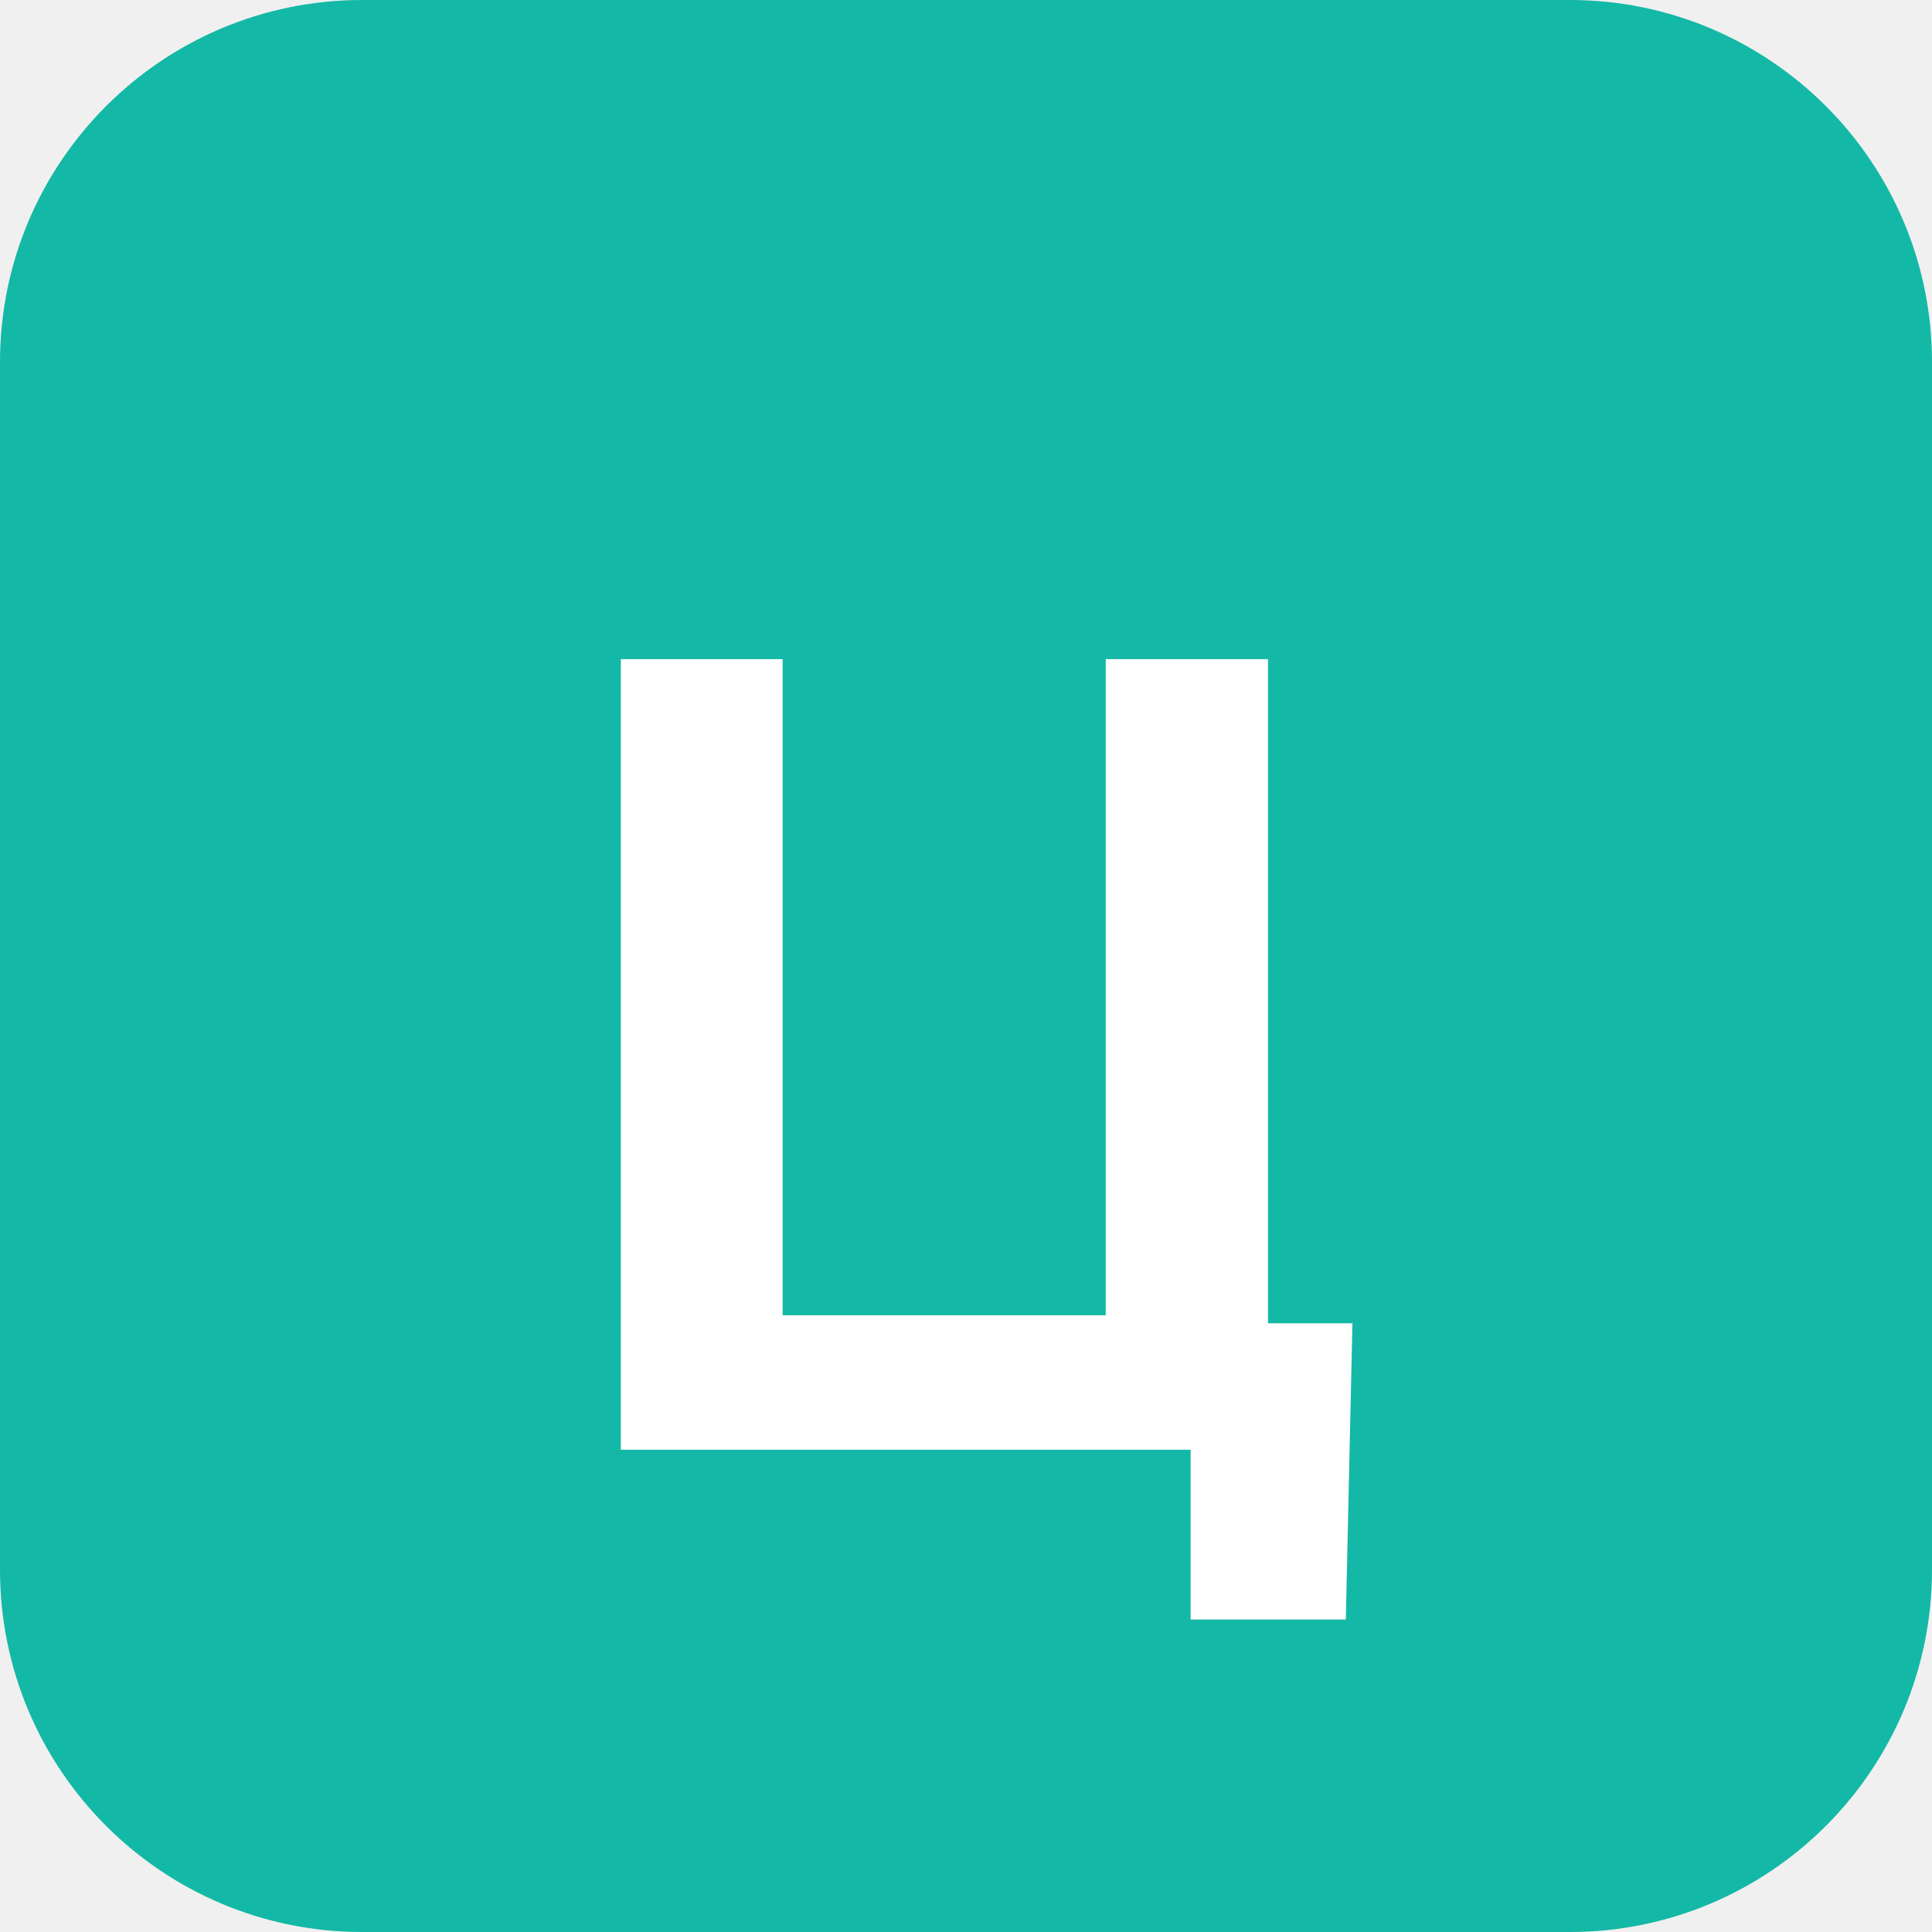
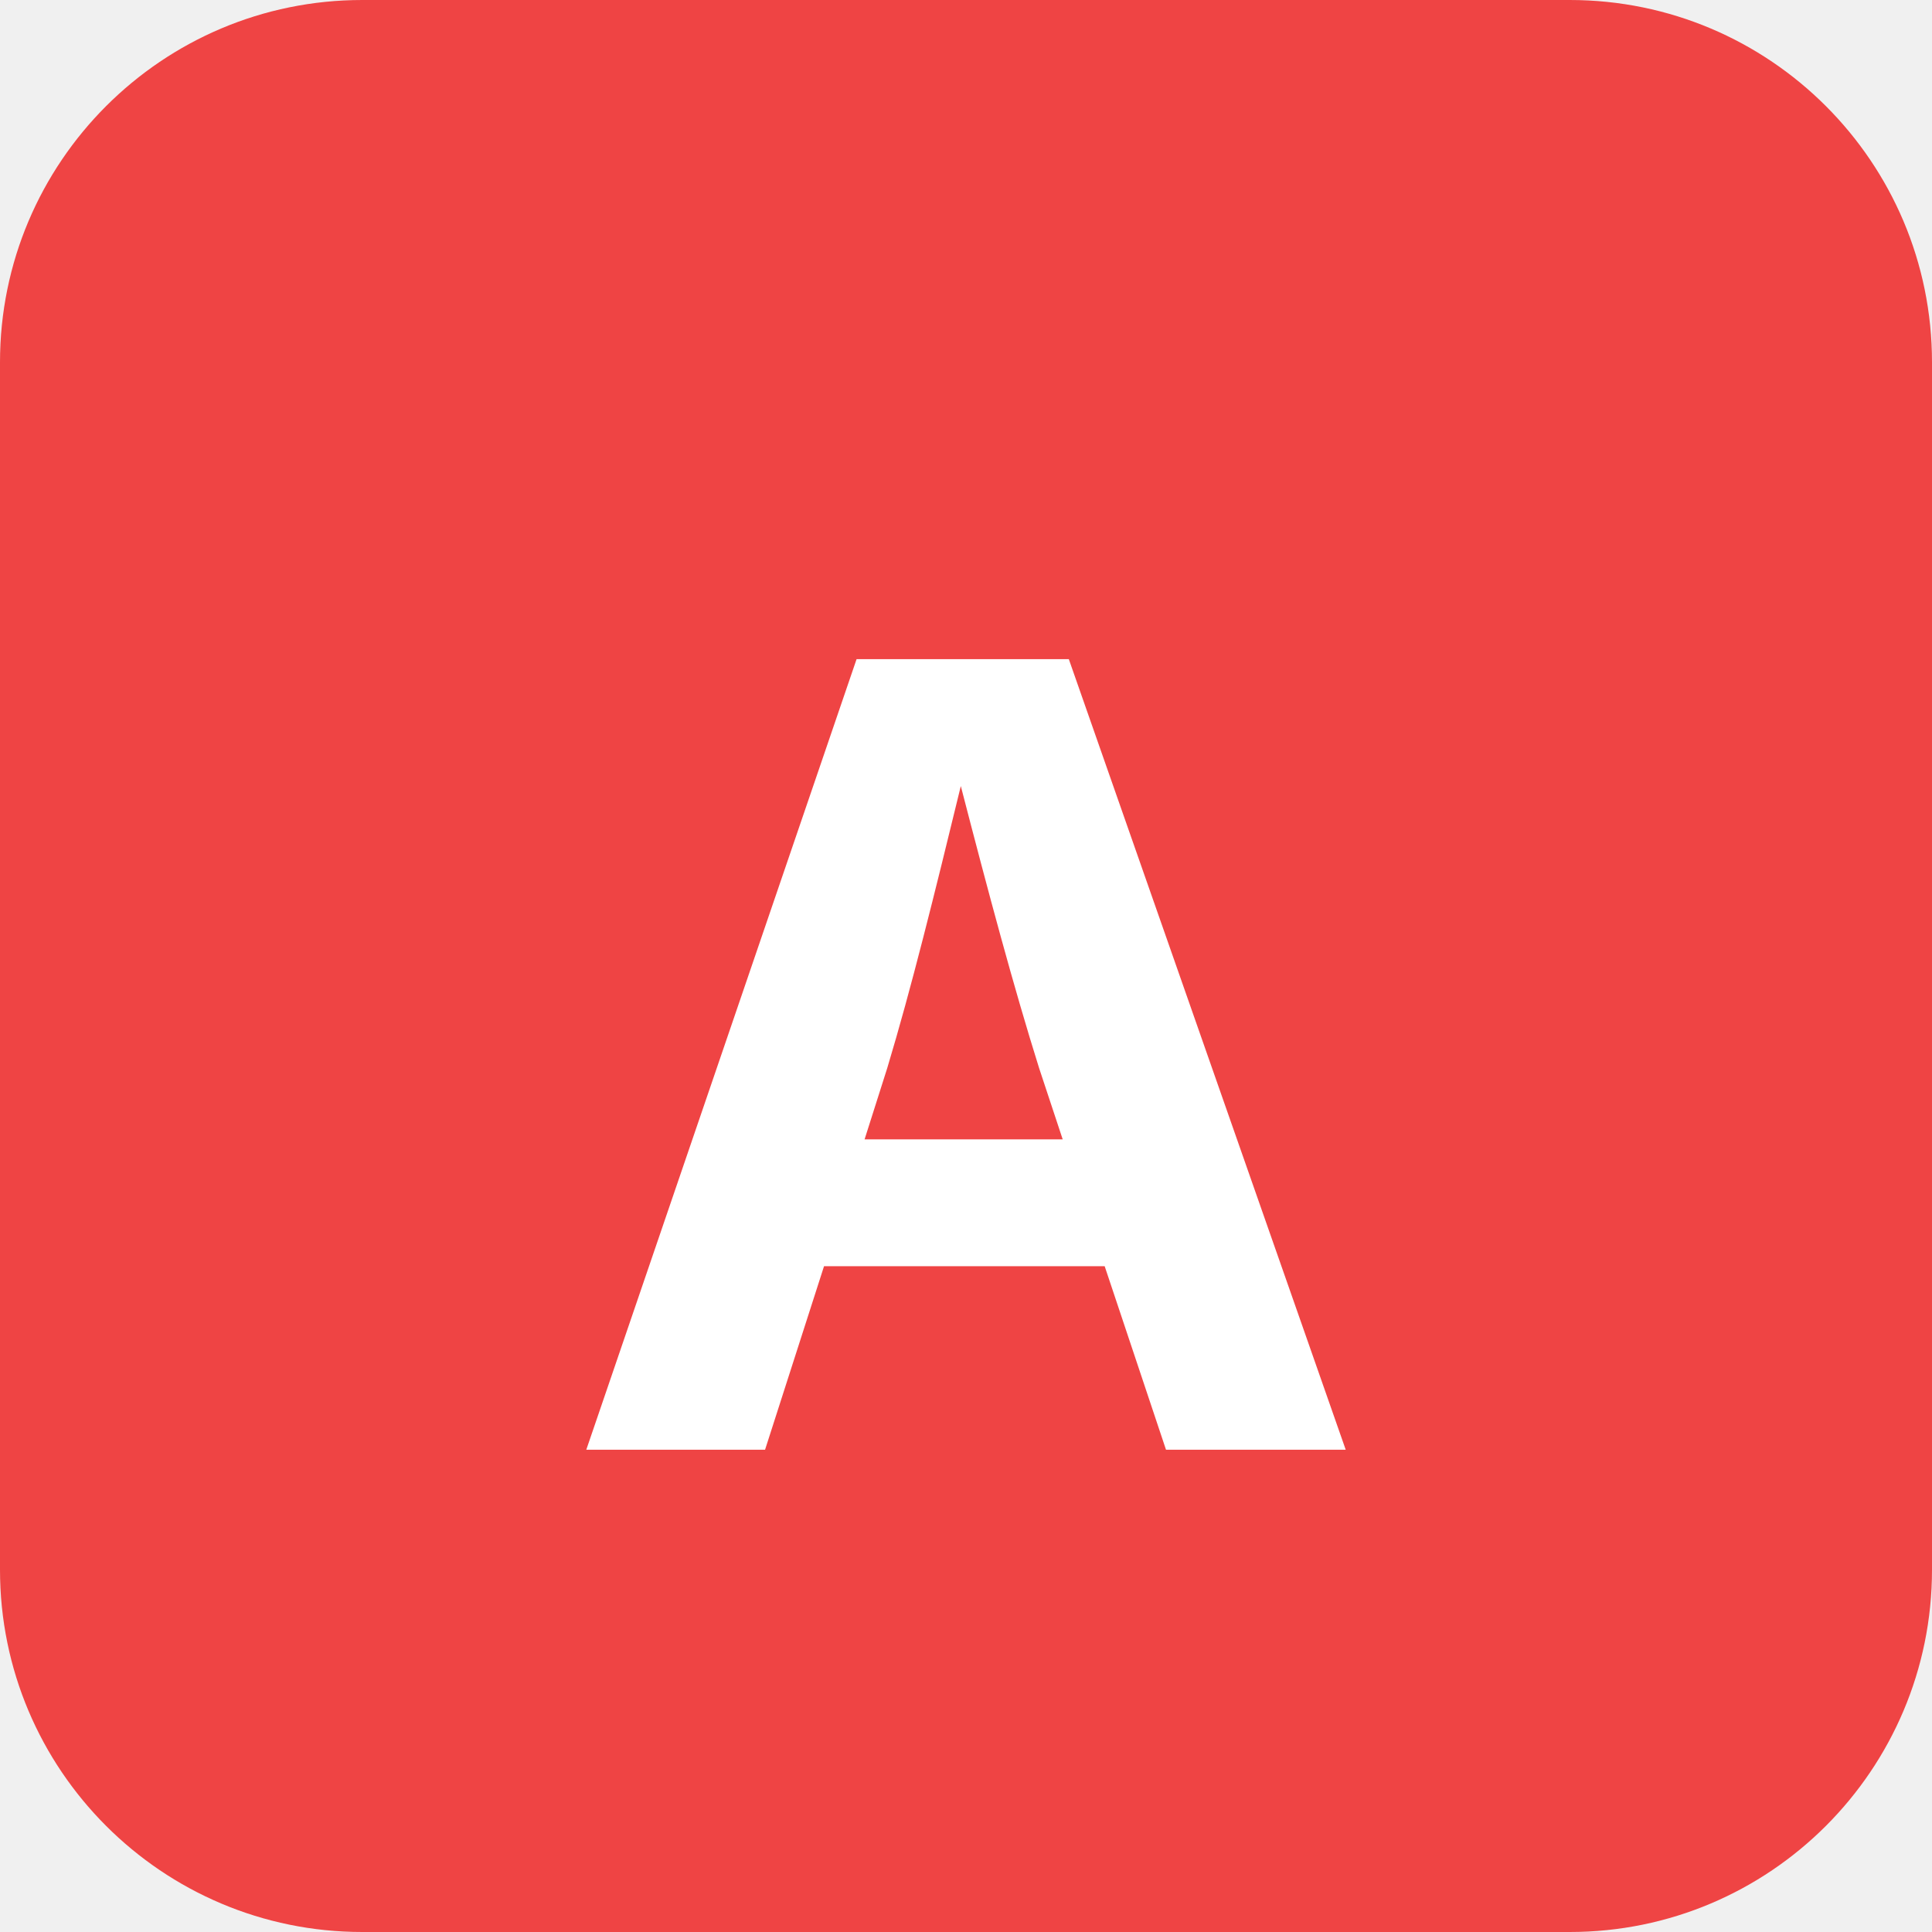
<svg xmlns="http://www.w3.org/2000/svg" viewBox="0 0 64 64">
-   <rect width="64" height="64" rx="12" fill="#14b8a6" />
-   <text x="50%" y="54%" font-size="36" font-family="system-ui,-apple-system,Segoe UI,sans-serif" font-weight="700" fill="#ffffff" text-anchor="middle" dominant-baseline="middle">Ц</text>
+   <rect width="64" height="64" rx="12" fill="#ef4444" />
+   <text x="50%" y="54%" font-size="36" font-family="system-ui,-apple-system,Segoe UI,sans-serif" font-weight="700" fill="#ffffff" text-anchor="middle" dominant-baseline="middle">A</text>
</svg>
